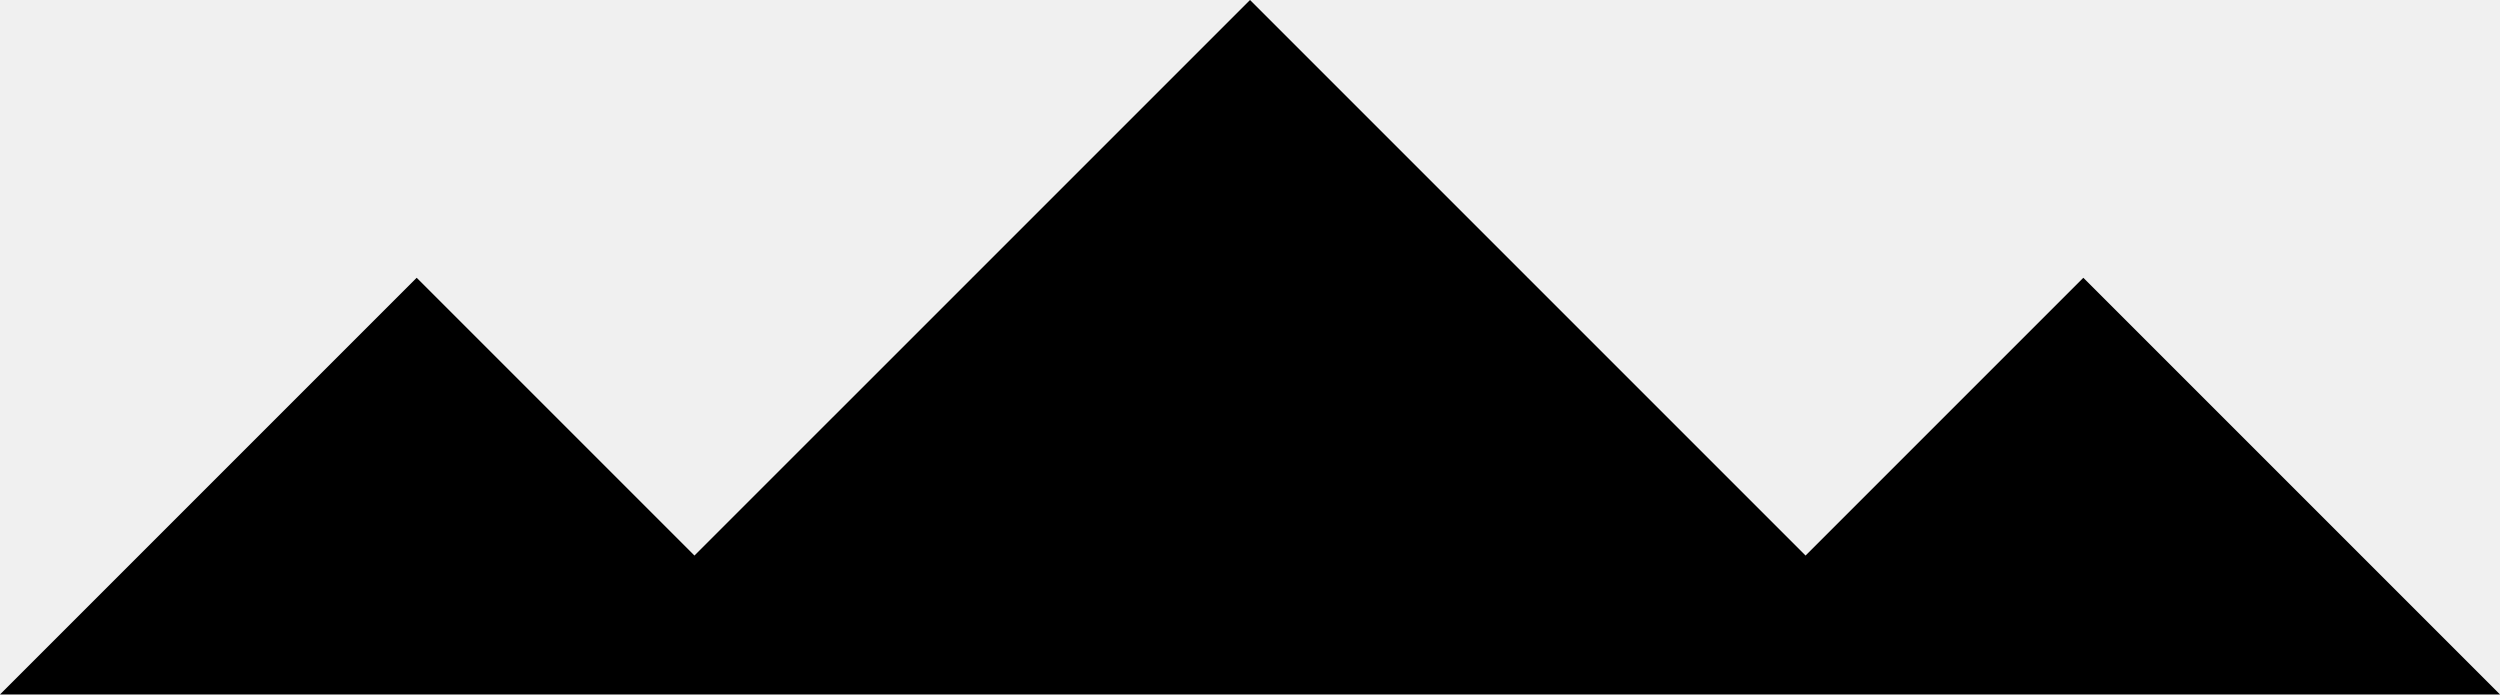
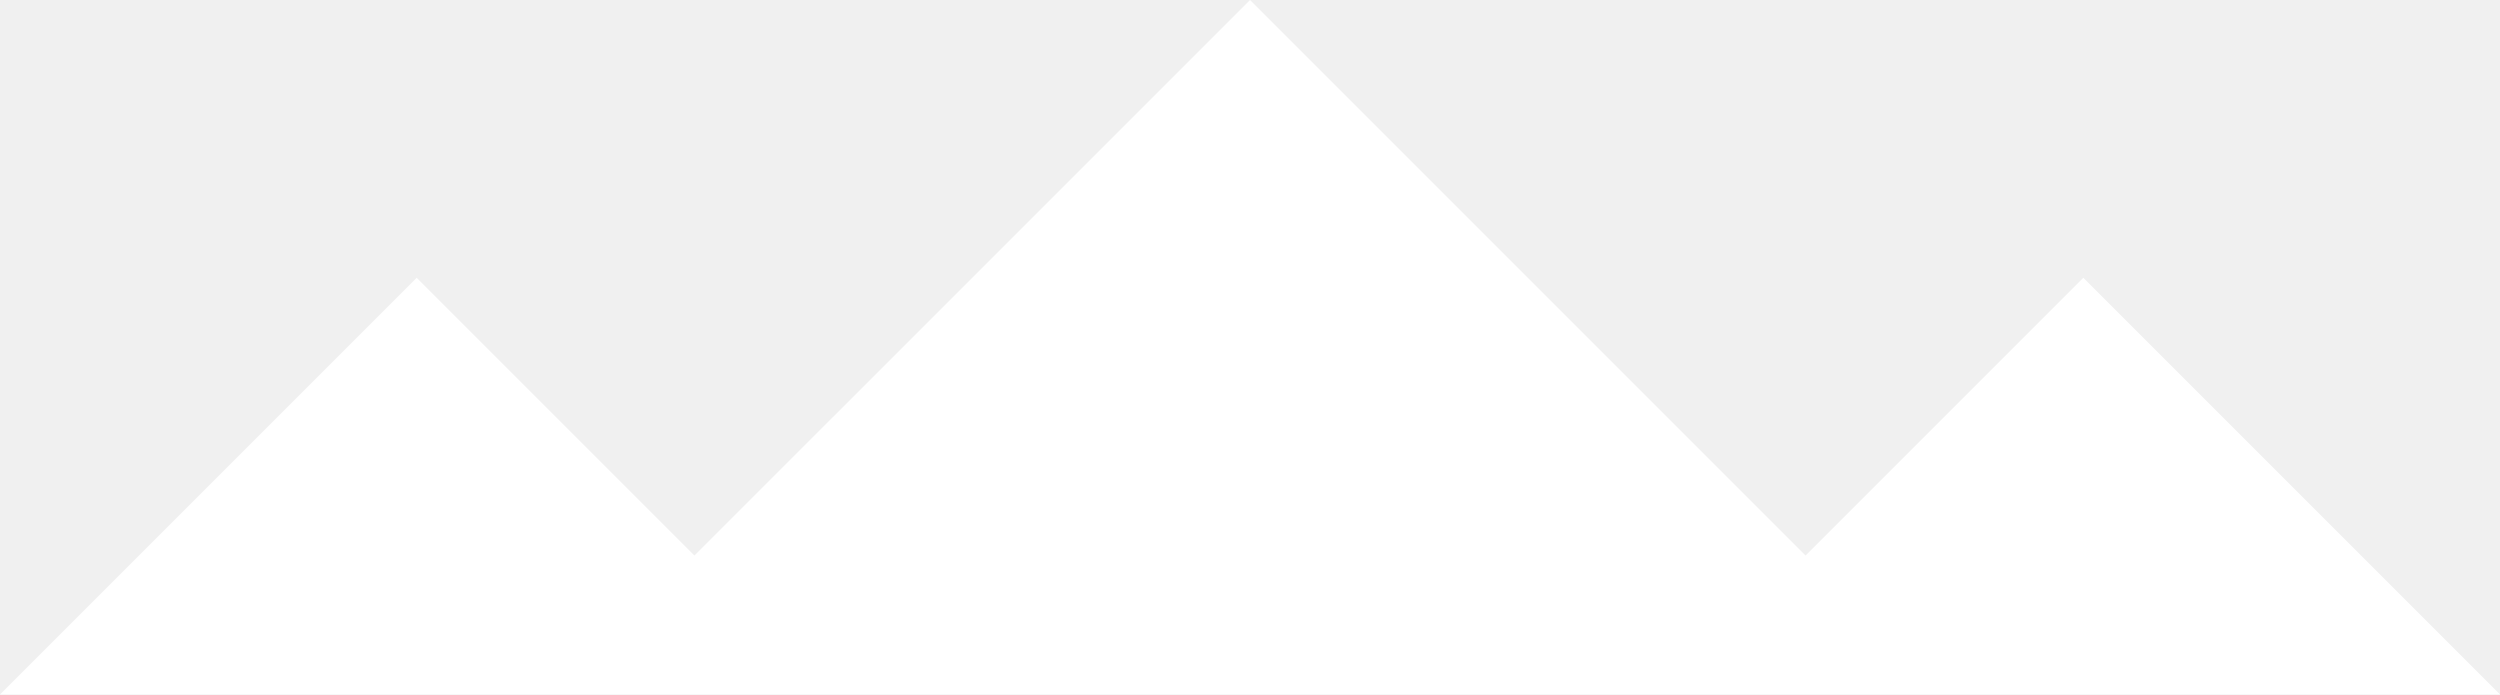
- <svg xmlns="http://www.w3.org/2000/svg" version="1.1" id="Layer_1" x="0px" y="0px" width="270px" height="75px" viewBox="169.221 47.006 270 75" enable-background="new 169.221 47.006 270 75" xml:space="preserve">
+ <svg xmlns="http://www.w3.org/2000/svg" version="1.1" id="Layer_1" x="0px" y="0px" width="270px" height="75px" viewBox="169.221 47.006 270 75" enable-background="new 169.221 47.006 270 75" xml:space="preserve" fill="#FFF">
  <polygon points="169.223,122.006 214.223,77.006 244.222,107.005 304.222,47.006 364.221,107.005 394.22,77.006  439.22,122.006 " />
</svg>
